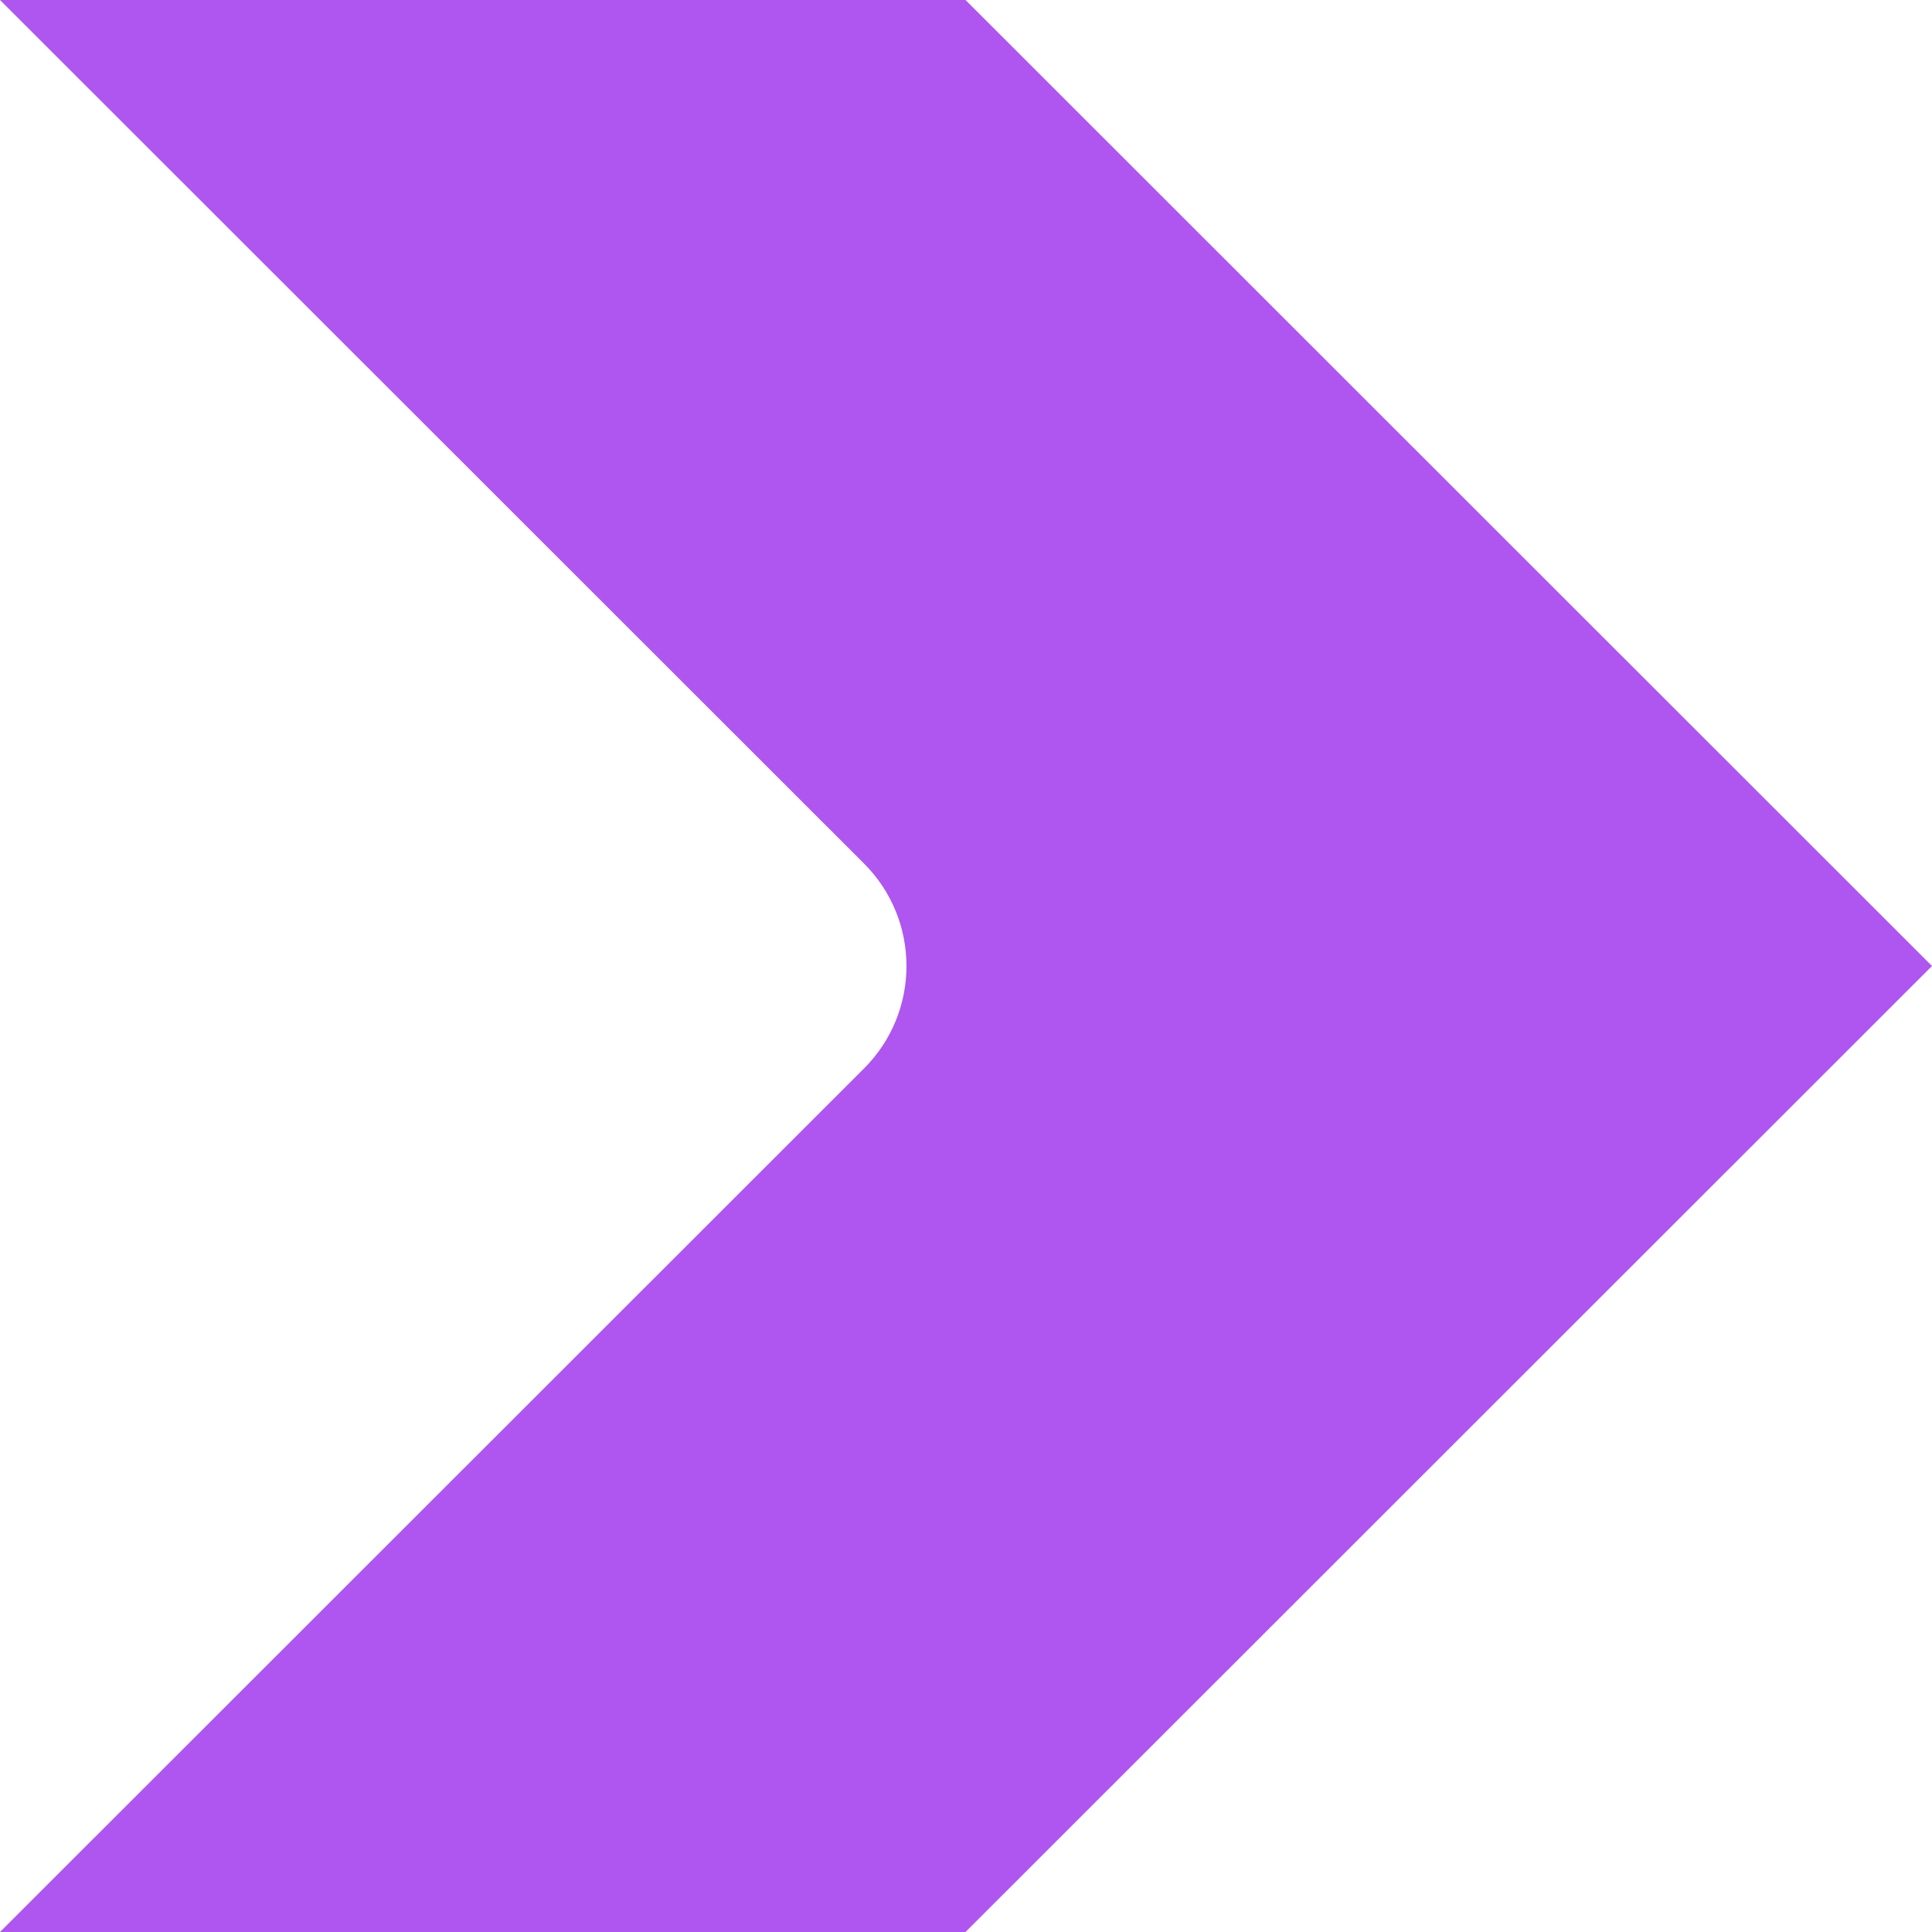
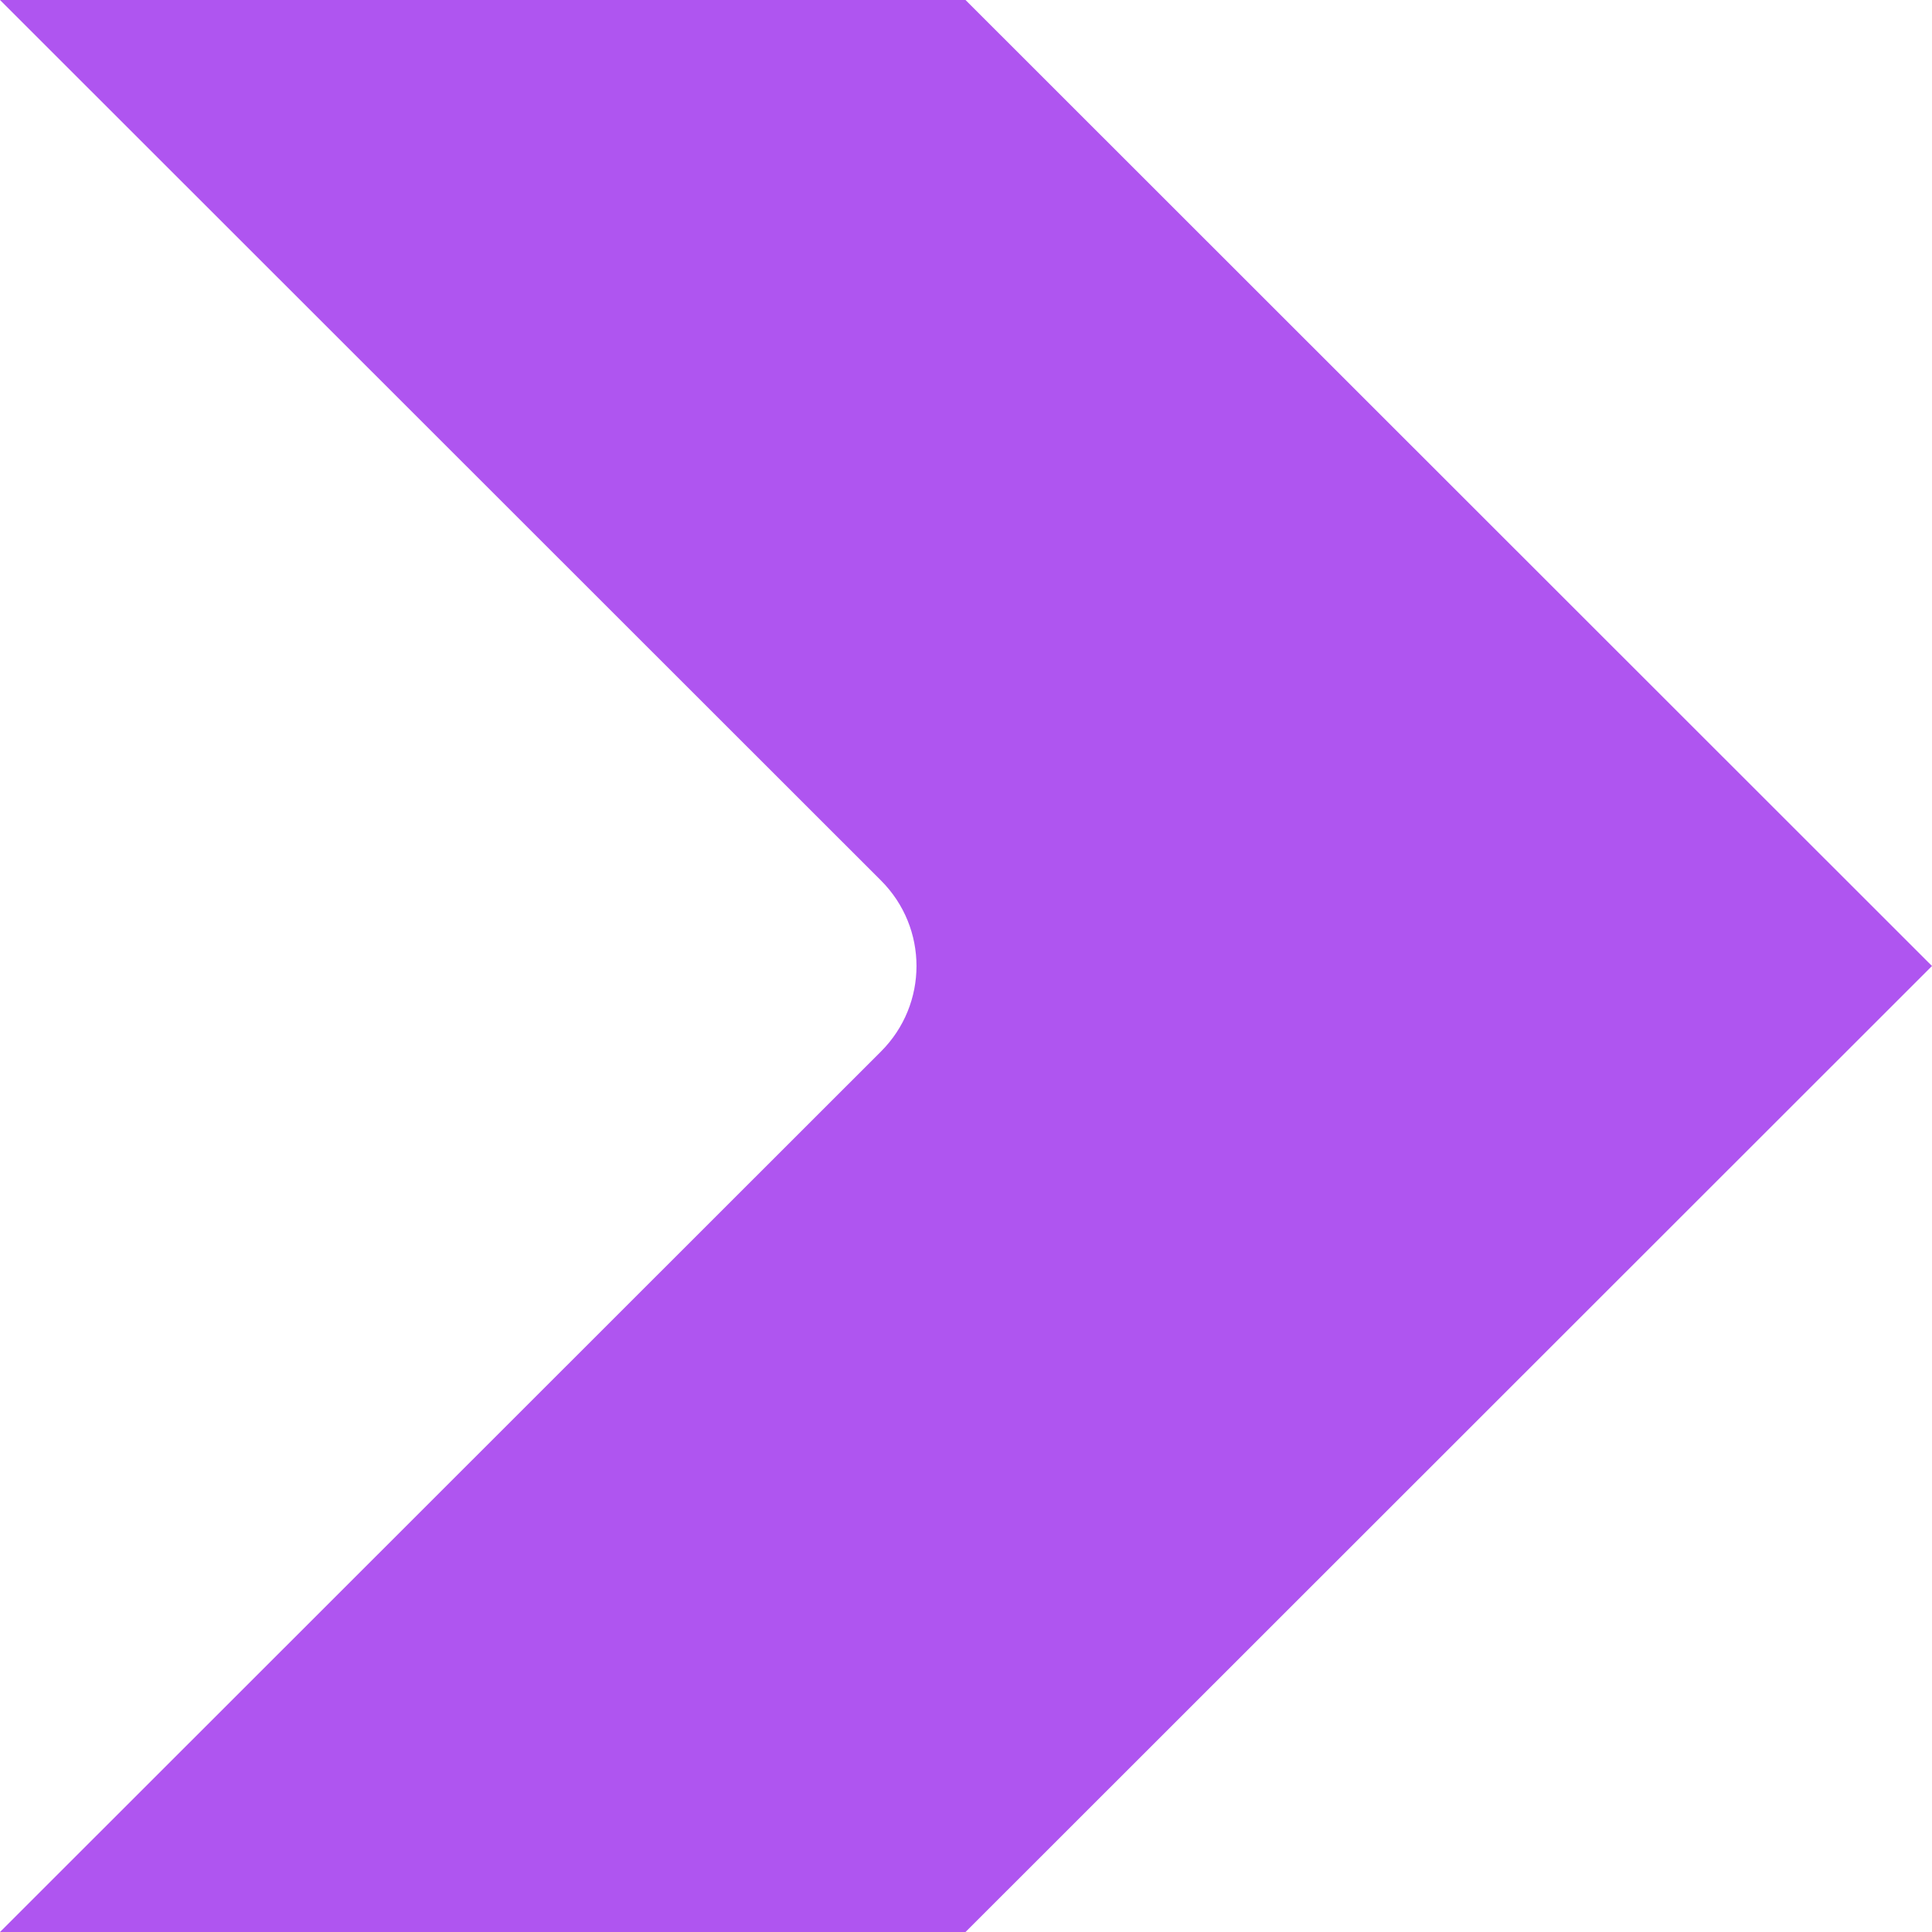
<svg xmlns="http://www.w3.org/2000/svg" version="1.1" id="Layer_1" x="0px" y="0px" viewBox="0 0 400 400" style="enable-background:new 0 0 400 400;" xml:space="preserve">
  <style type="text/css">
	.st0{fill:#AF55F0;}
</style>
  <g>
-     <path class="st0" d="M0,0l178.9,178.8c11.7,11.7,11.7,30.7,0,42.4L0,400h199.9L400,200L199.9,0H0z" />
+     <path class="st0" d="M0,0l182.4,182.3c9.8,9.8,9.8,25.6,0,35.4L0,400h199.9L400,200L199.9,0H0z" />
  </g>
</svg>
